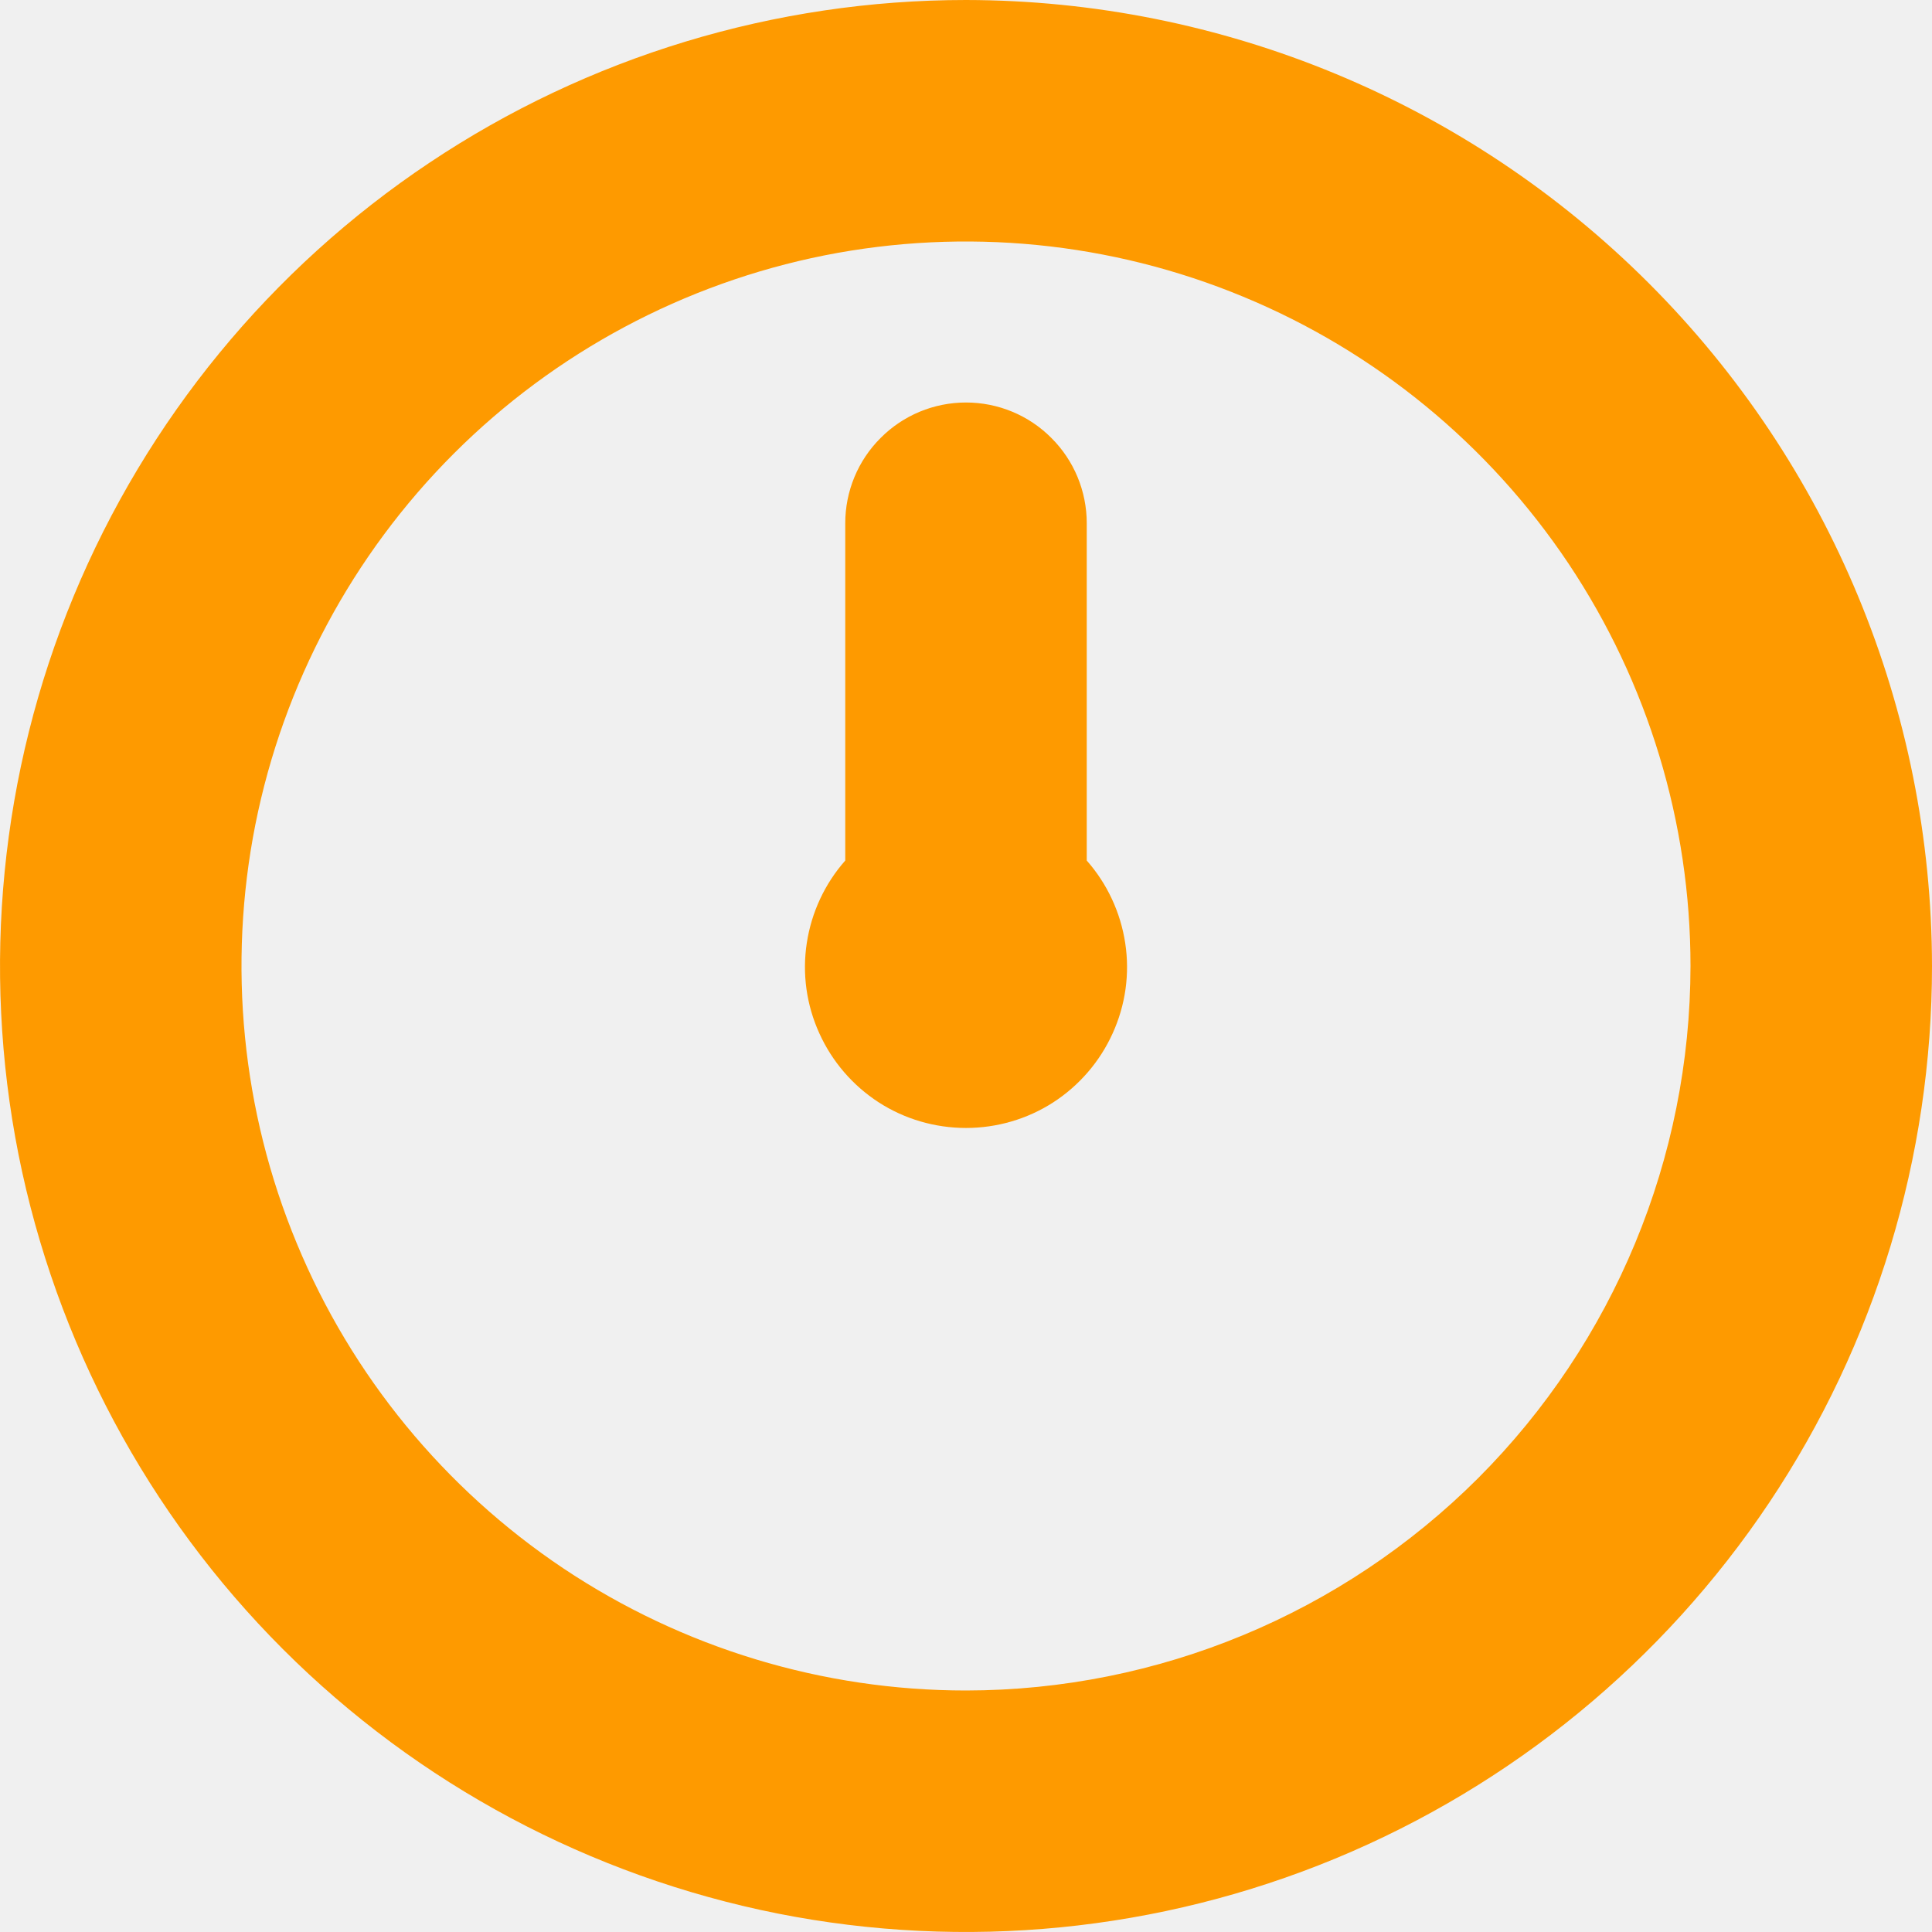
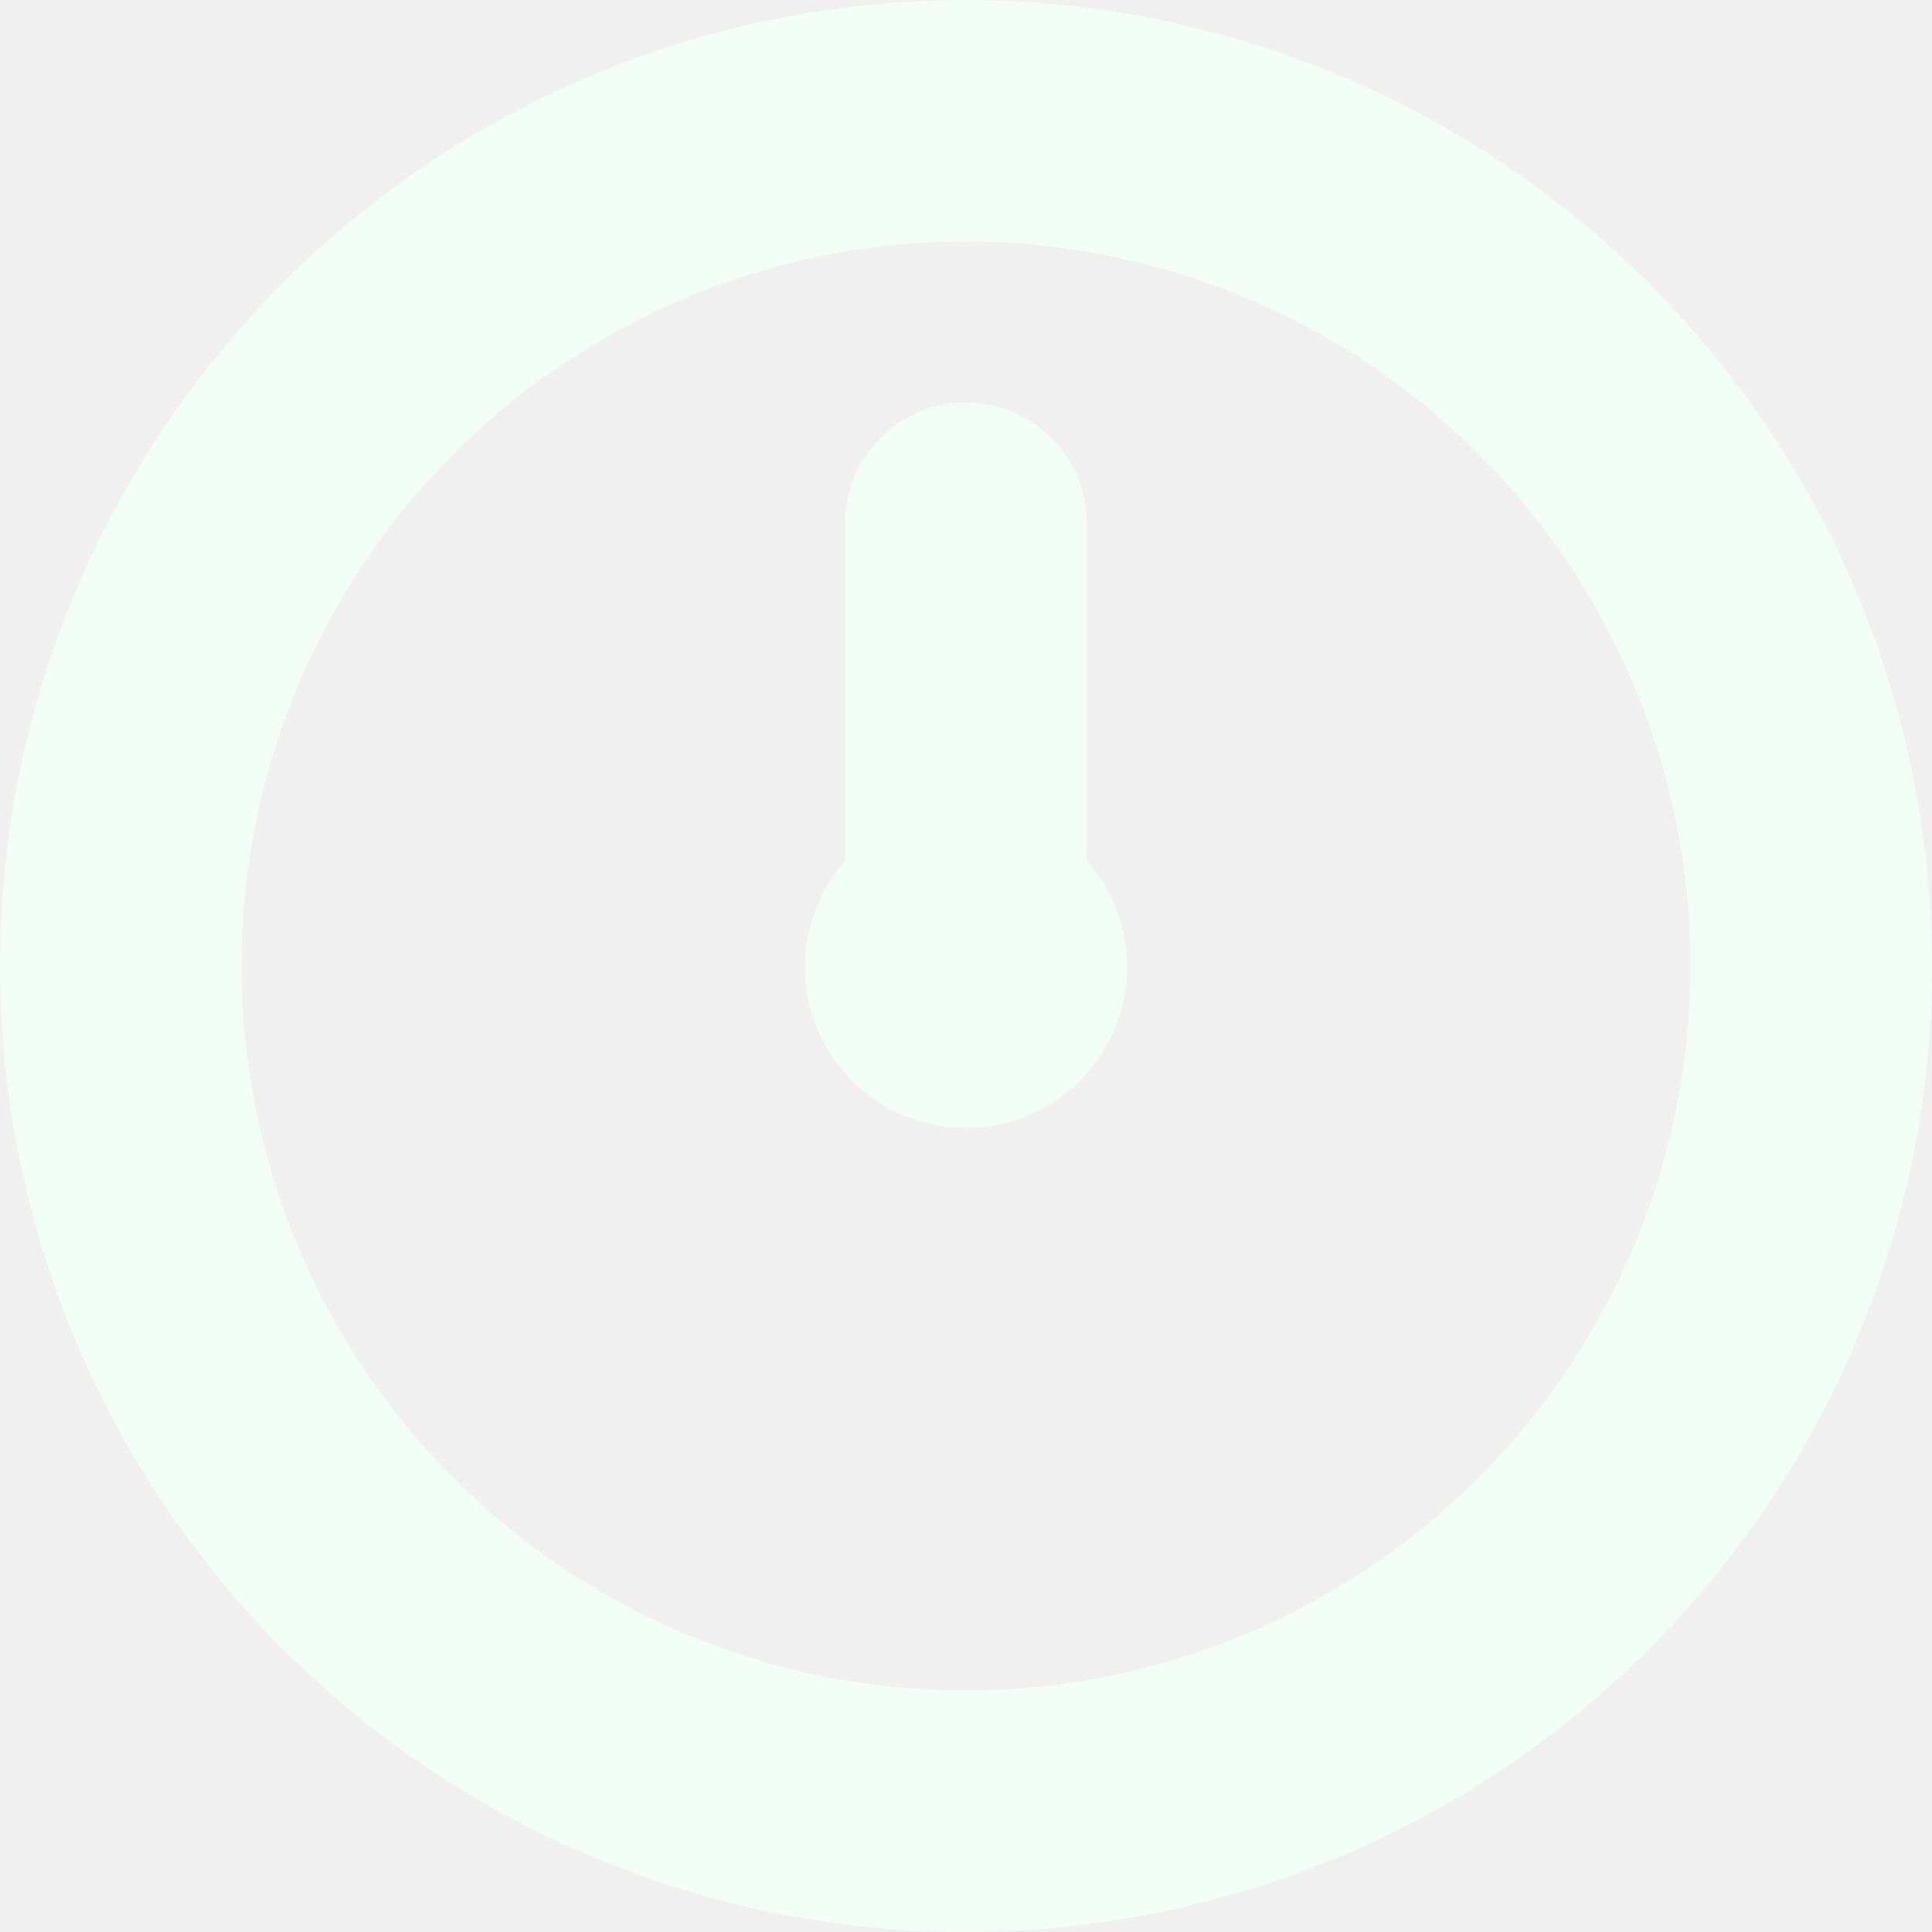
<svg xmlns="http://www.w3.org/2000/svg" width="12" height="12" viewBox="0 0 12 12" fill="none">
  <g clip-path="url(#clip0_100_3768)">
-     <path d="M6 0C4.813 0 3.653 0.352 2.667 1.011C1.68 1.67 0.911 2.608 0.457 3.704C0.003 4.8 -0.116 6.007 0.115 7.171C0.347 8.334 0.918 9.404 1.757 10.243C2.596 11.082 3.666 11.653 4.829 11.885C5.993 12.116 7.2 11.997 8.296 11.543C9.392 11.089 10.329 10.32 10.989 9.333C11.648 8.347 12 7.187 12 6C11.998 4.409 11.366 2.884 10.241 1.759C9.116 0.634 7.591 0.002 6 0V0ZM6 10.5C5.11 10.5 4.24 10.236 3.5 9.742C2.76 9.247 2.183 8.544 1.843 7.722C1.502 6.9 1.413 5.995 1.586 5.122C1.76 4.249 2.189 3.447 2.818 2.818C3.447 2.189 4.249 1.76 5.122 1.586C5.995 1.413 6.9 1.502 7.722 1.843C8.544 2.183 9.247 2.76 9.742 3.5C10.236 4.24 10.5 5.11 10.5 6C10.499 7.193 10.024 8.337 9.181 9.181C8.337 10.024 7.193 10.499 6 10.5V10.5ZM6.75 5.345C6.877 5.489 6.96 5.667 6.989 5.858C7.018 6.048 6.991 6.242 6.911 6.418C6.832 6.593 6.704 6.742 6.542 6.847C6.381 6.951 6.192 7.006 6 7.006C5.808 7.006 5.619 6.951 5.458 6.847C5.296 6.742 5.168 6.593 5.089 6.418C5.009 6.242 4.982 6.048 5.011 5.858C5.04 5.667 5.123 5.489 5.25 5.345V3.25C5.25 3.051 5.329 2.86 5.47 2.72C5.61 2.579 5.801 2.5 6 2.5C6.199 2.5 6.39 2.579 6.53 2.72C6.671 2.86 6.75 3.051 6.75 3.25V5.345Z" fill="#FE9A00" />
+     <path d="M6 0C4.813 0 3.653 0.352 2.667 1.011C1.68 1.67 0.911 2.608 0.457 3.704C0.003 4.8 -0.116 6.007 0.115 7.171C0.347 8.334 0.918 9.404 1.757 10.243C2.596 11.082 3.666 11.653 4.829 11.885C5.993 12.116 7.2 11.997 8.296 11.543C9.392 11.089 10.329 10.32 10.989 9.333C11.648 8.347 12 7.187 12 6C11.998 4.409 11.366 2.884 10.241 1.759C9.116 0.634 7.591 0.002 6 0V0ZM6 10.5C5.11 10.5 4.24 10.236 3.5 9.742C2.76 9.247 2.183 8.544 1.843 7.722C1.502 6.9 1.413 5.995 1.586 5.122C1.76 4.249 2.189 3.447 2.818 2.818C3.447 2.189 4.249 1.76 5.122 1.586C5.995 1.413 6.9 1.502 7.722 1.843C8.544 2.183 9.247 2.76 9.742 3.5C10.236 4.24 10.5 5.11 10.5 6C10.499 7.193 10.024 8.337 9.181 9.181C8.337 10.024 7.193 10.499 6 10.5V10.5ZM6.75 5.345C6.877 5.489 6.96 5.667 6.989 5.858C7.018 6.048 6.991 6.242 6.911 6.418C6.832 6.593 6.704 6.742 6.542 6.847C6.381 6.951 6.192 7.006 6 7.006C5.808 7.006 5.619 6.951 5.458 6.847C5.296 6.742 5.168 6.593 5.089 6.418C5.009 6.242 4.982 6.048 5.011 5.858C5.04 5.667 5.123 5.489 5.25 5.345V3.25C5.25 3.051 5.329 2.86 5.47 2.72C5.61 2.579 5.801 2.5 6 2.5C6.199 2.5 6.39 2.579 6.53 2.72C6.671 2.86 6.75 3.051 6.75 3.25V5.345Z" fill="#F3FDF8" />
  </g>
  <defs>
    <clipPath id="clip0_100_3768">
      <rect width="12" height="12" fill="white" />
    </clipPath>
  </defs>
</svg>
